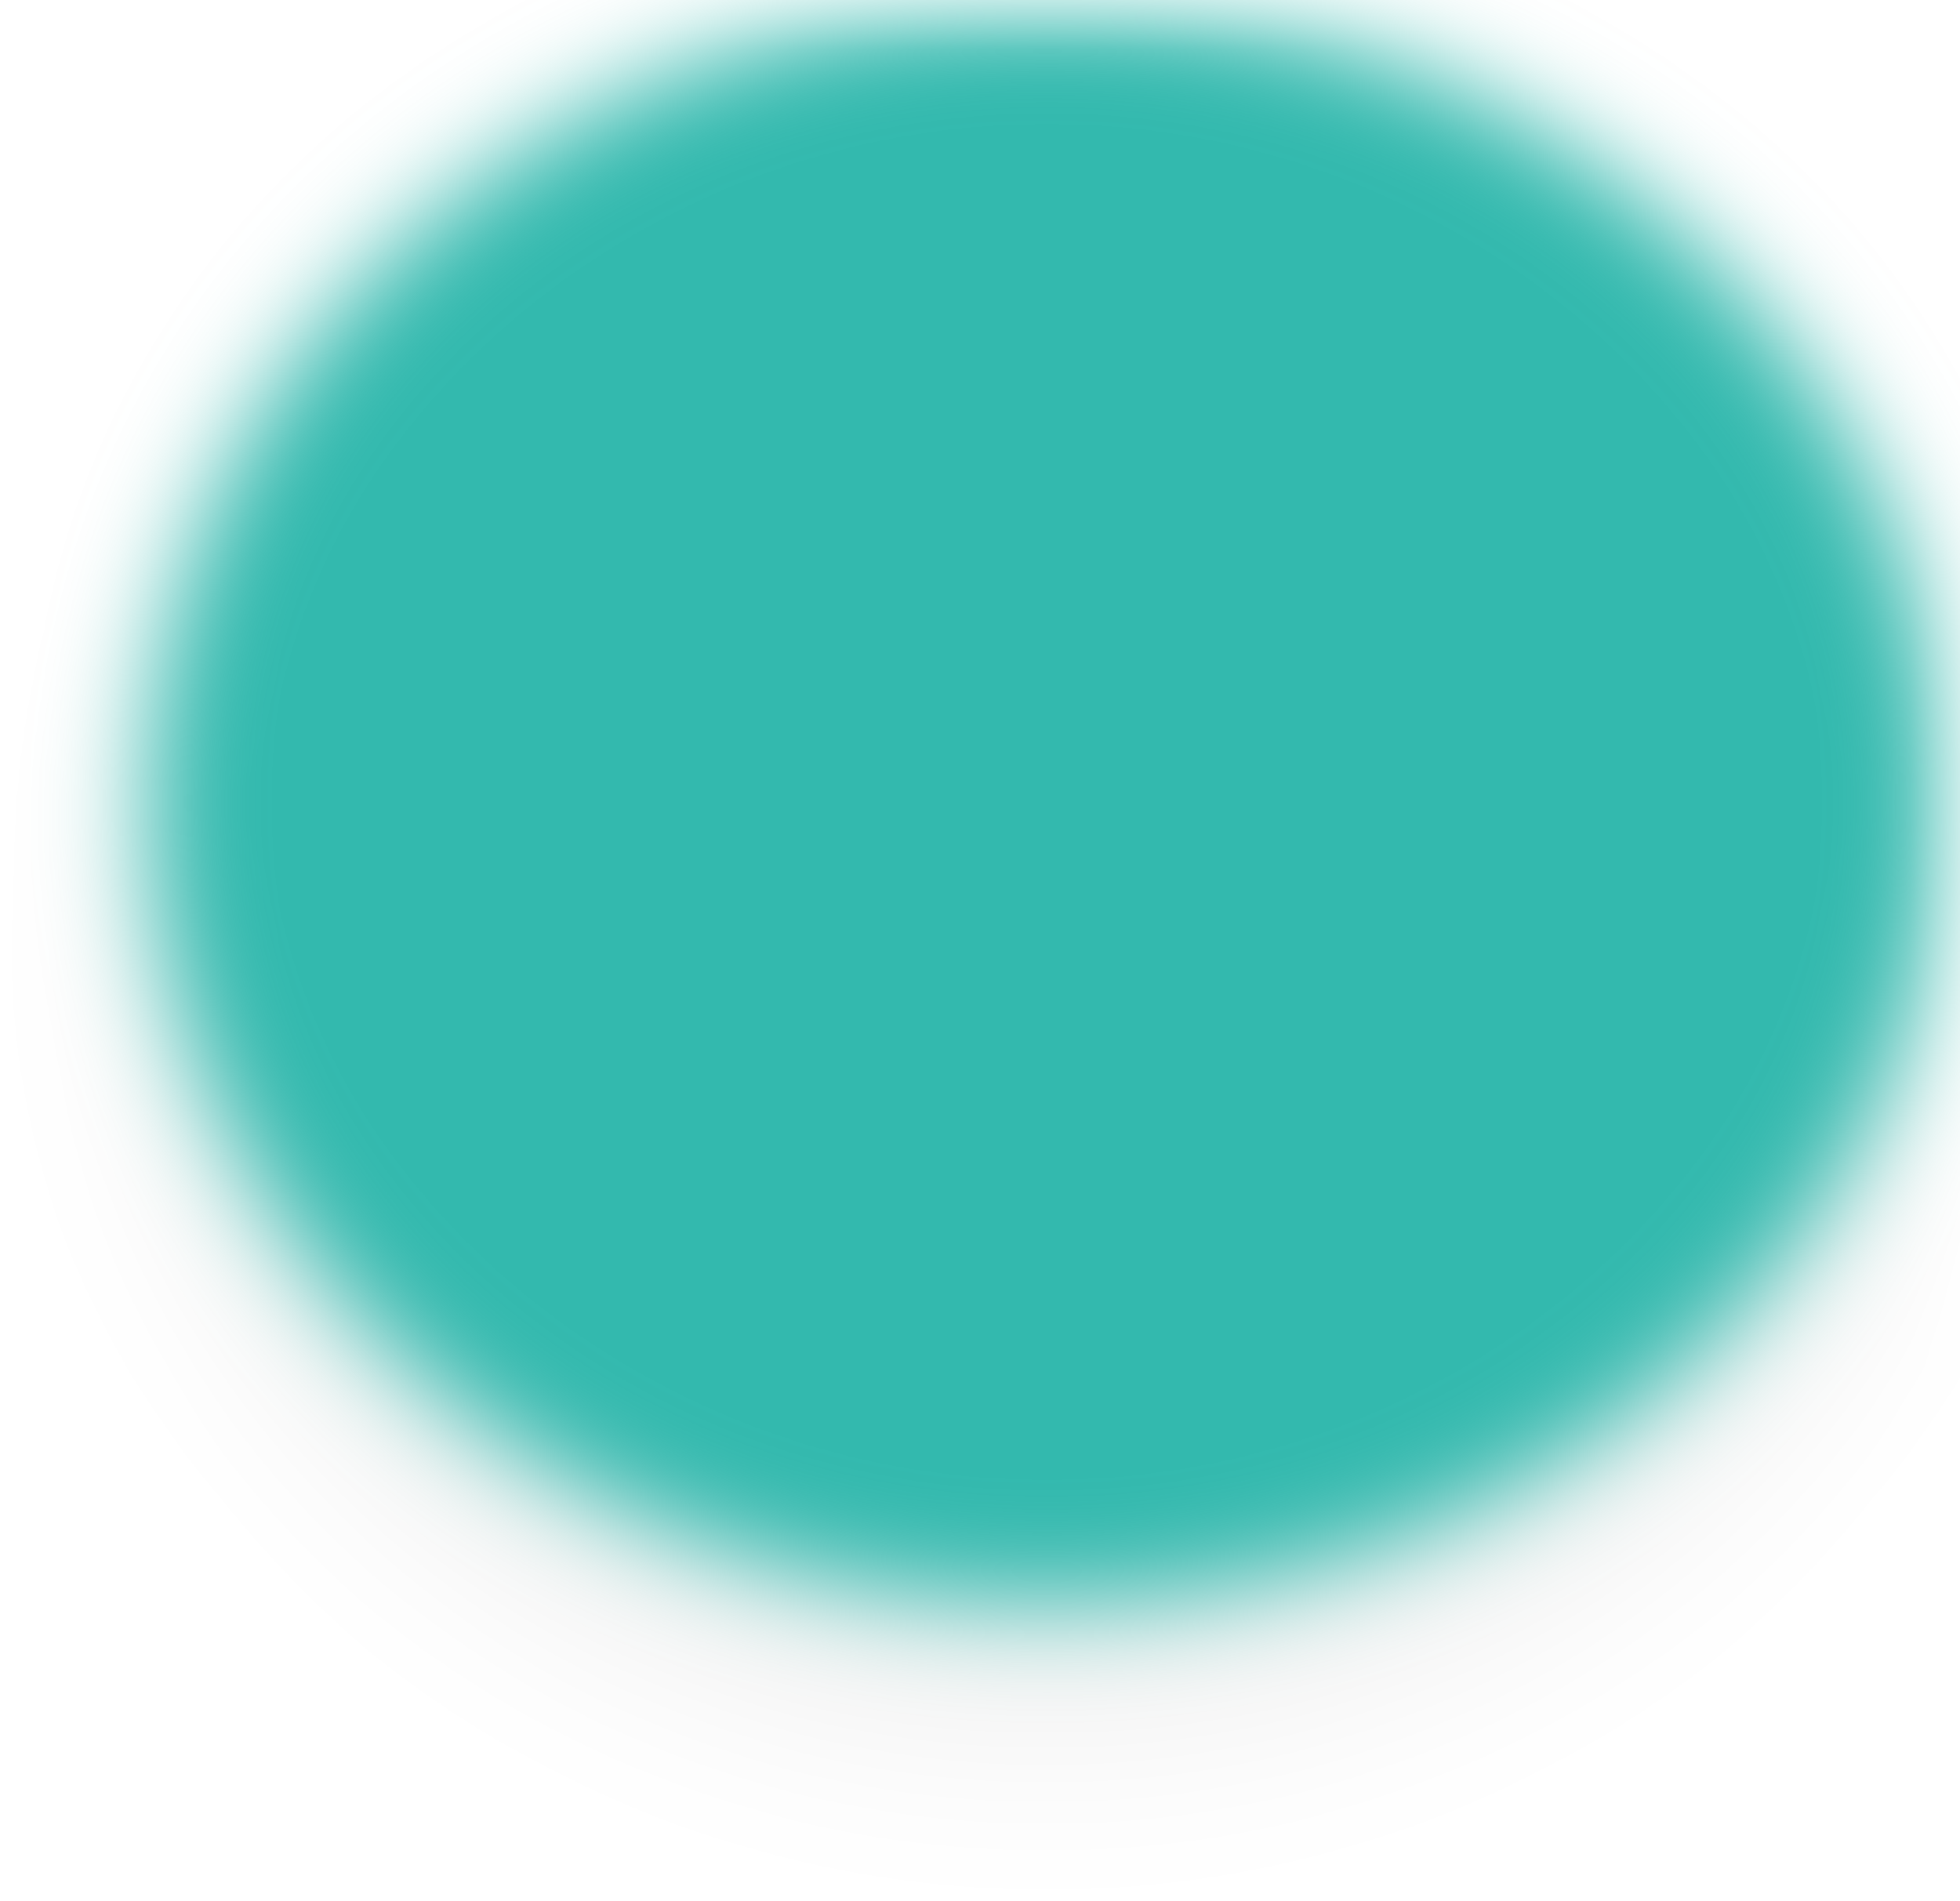
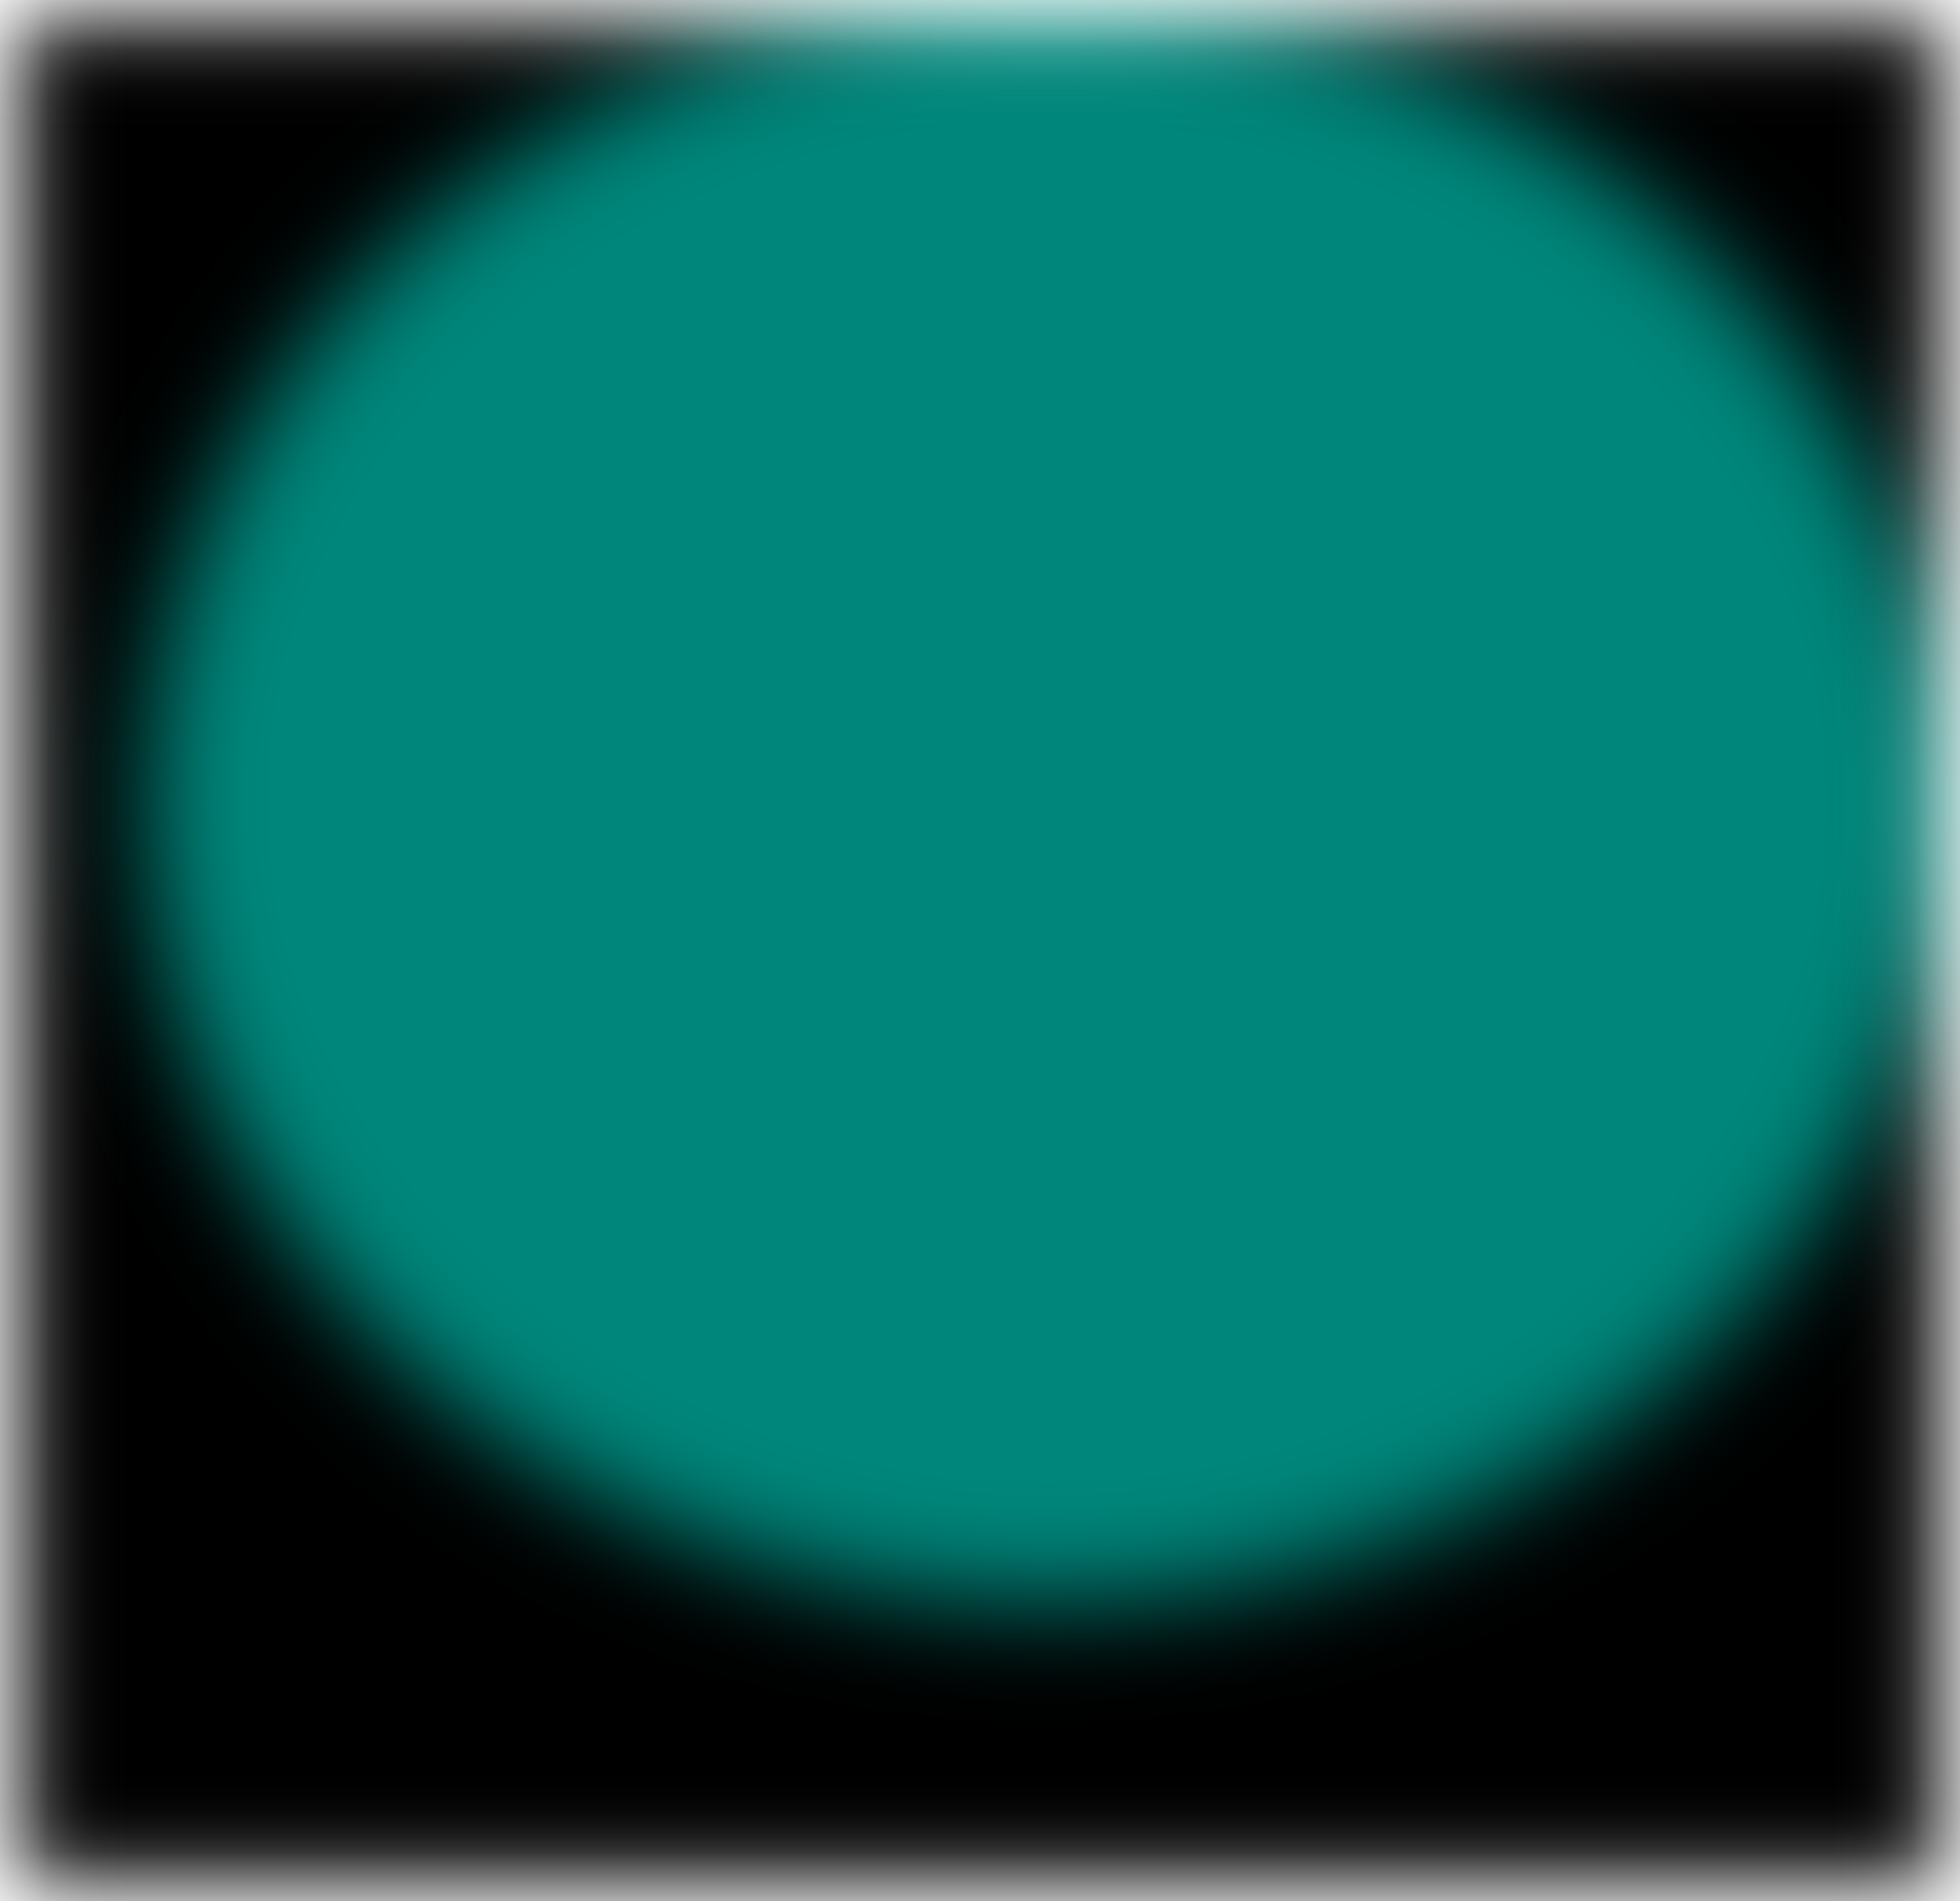
<svg xmlns="http://www.w3.org/2000/svg" fill="none" viewBox="0 0 132 128">
  <g filter="url(#a)">
    <ellipse cx="70.5" cy="54" rx="60.5" ry="54" fill="#00A79A" fill-opacity=".8" shape-rendering="crispEdges" />
  </g>
  <defs>
    <filter id="a" x="0" y="-7" width="141" height="135" filterUnits="userSpaceOnUse" color-interpolation-filters="sRGB">
-       <feFlood flood-opacity="0" result="BackgroundImageFix" />
+       <feFlood floodOpacity="0" result="BackgroundImageFix" />
      <feColorMatrix in="SourceAlpha" values="0 0 0 0 0 0 0 0 0 0 0 0 0 0 0 0 0 0 127 0" result="hardAlpha" />
      <feOffset dy="10" />
      <feGaussianBlur stdDeviation="5" />
      <feComposite in2="hardAlpha" operator="out" />
      <feColorMatrix values="0 0 0 0 0 0 0 0 0 0 0 0 0 0 0 0 0 0 0.05 0" />
      <feBlend in2="BackgroundImageFix" result="effect1_dropShadow_692_9972" />
      <feBlend in="SourceGraphic" in2="effect1_dropShadow_692_9972" result="shape" />
      <feGaussianBlur stdDeviation="3.5" result="effect2_foregroundBlur_692_9972" />
    </filter>
  </defs>
</svg>
